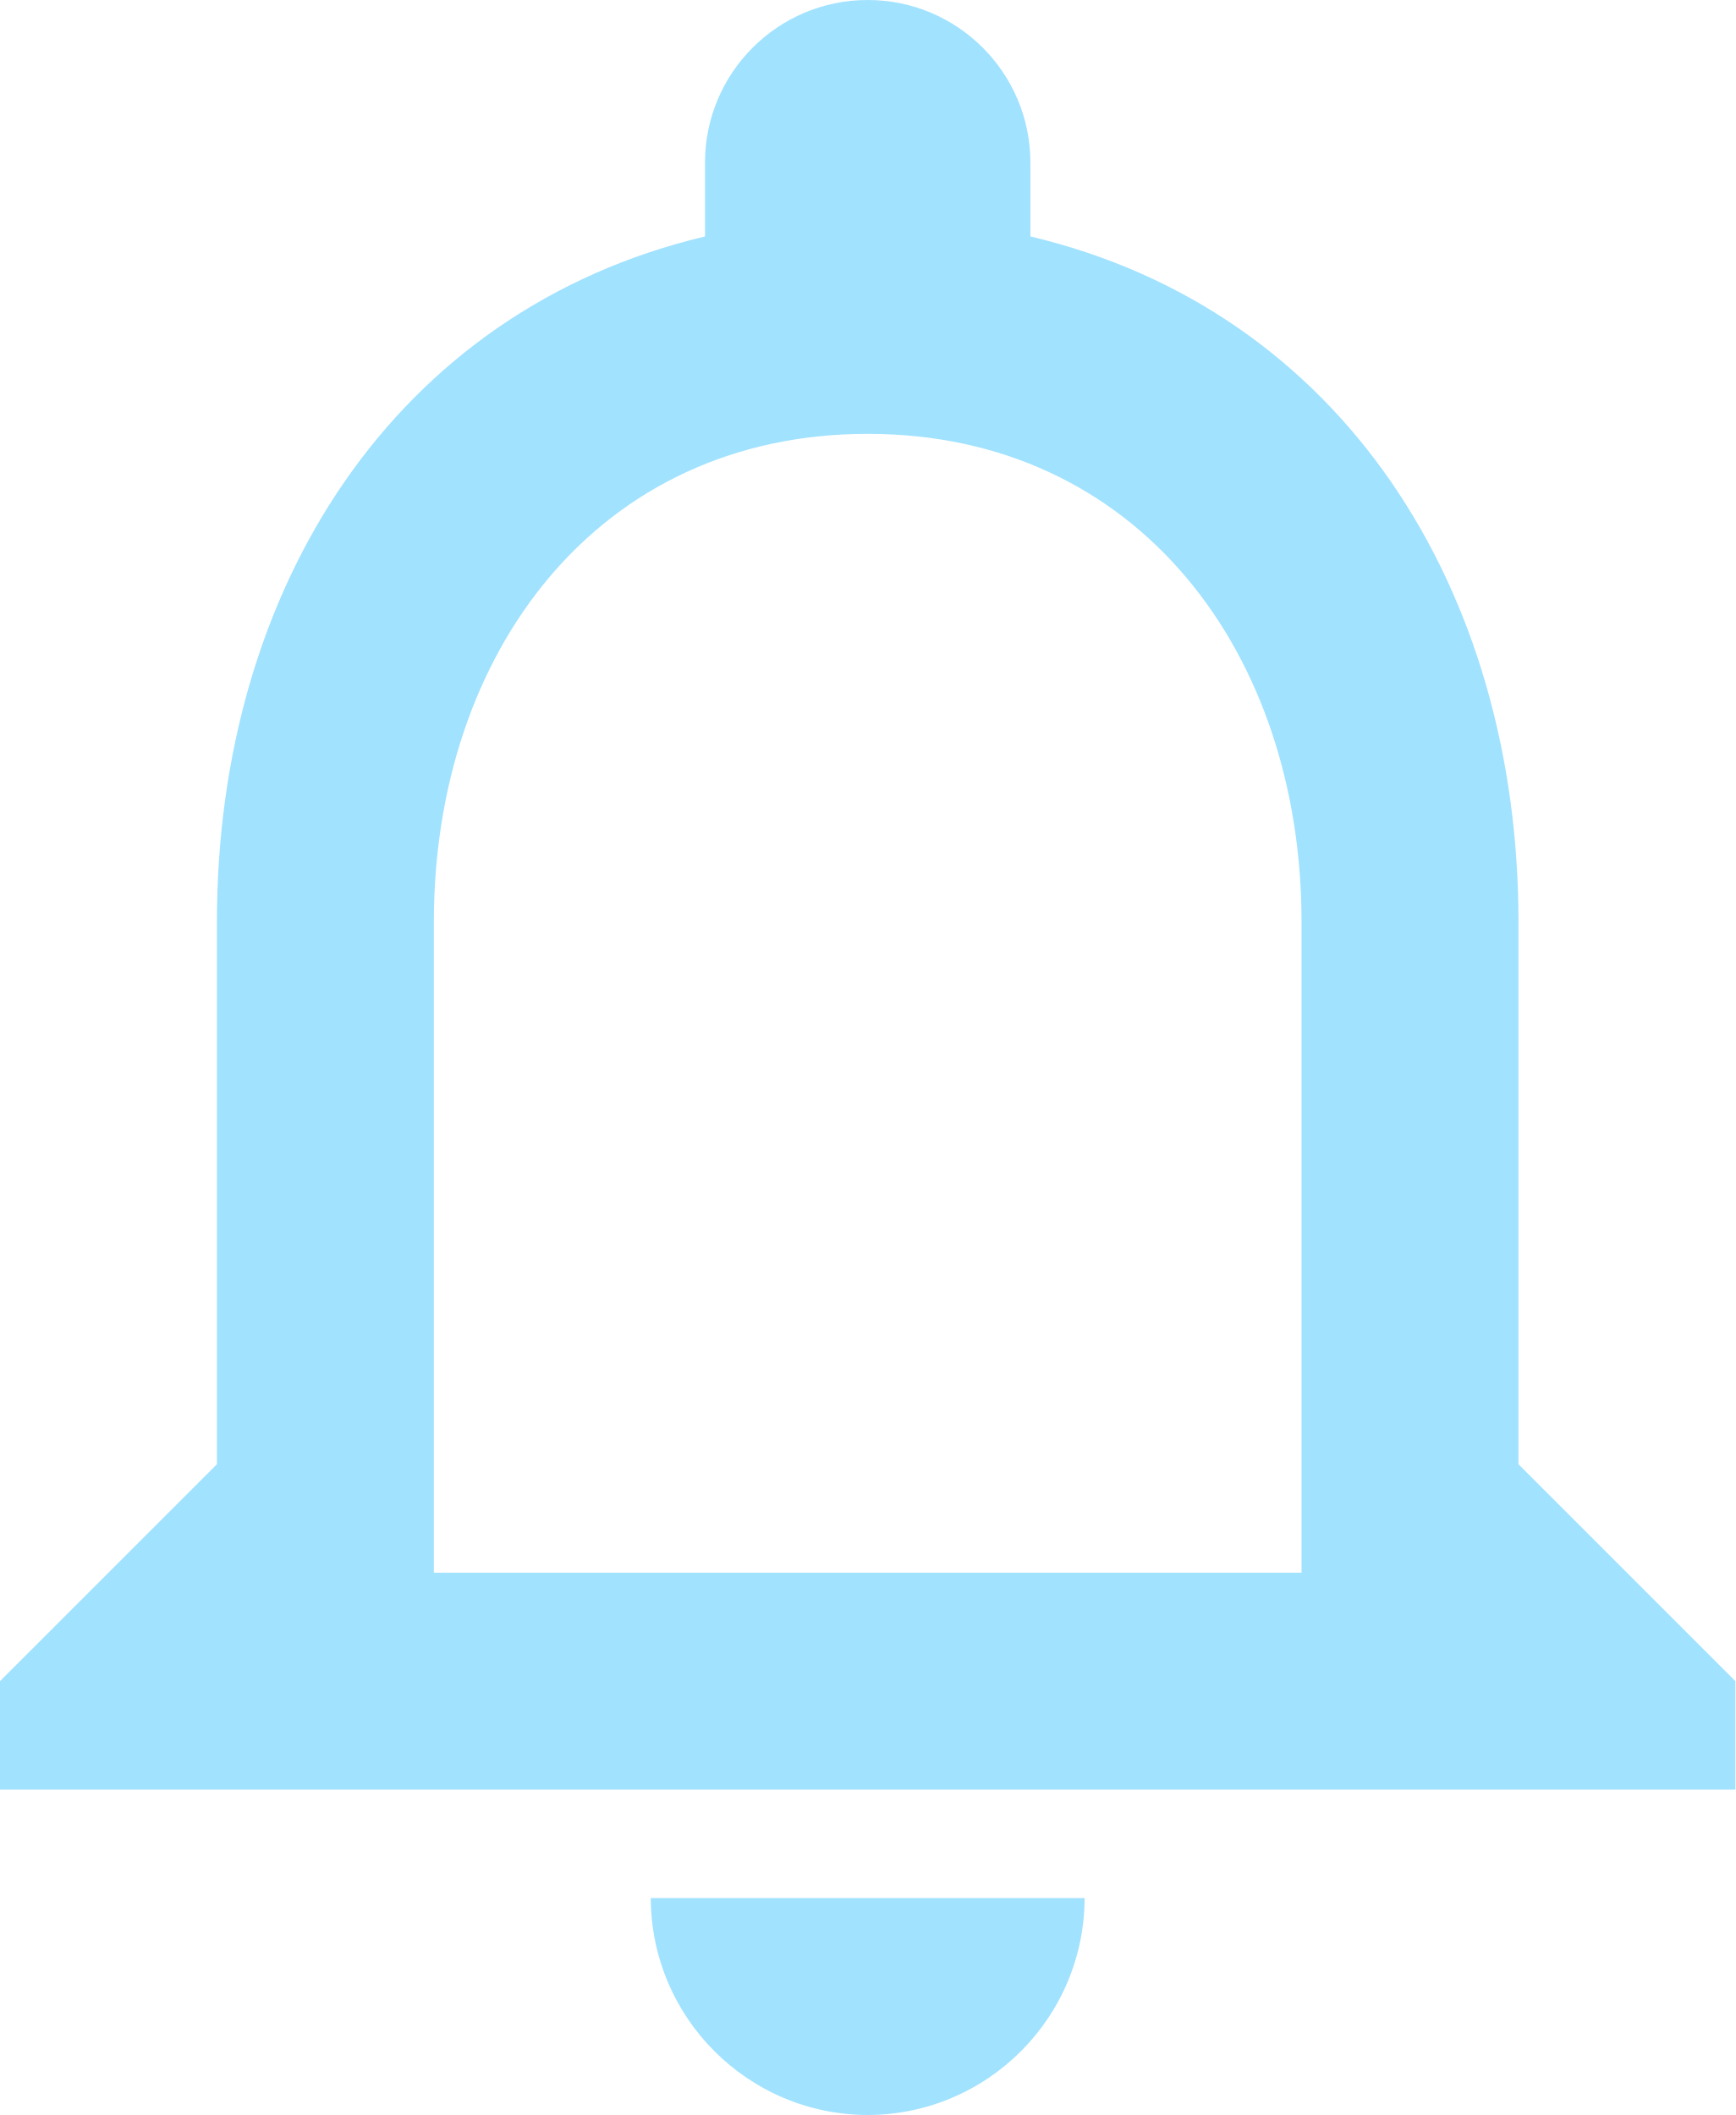
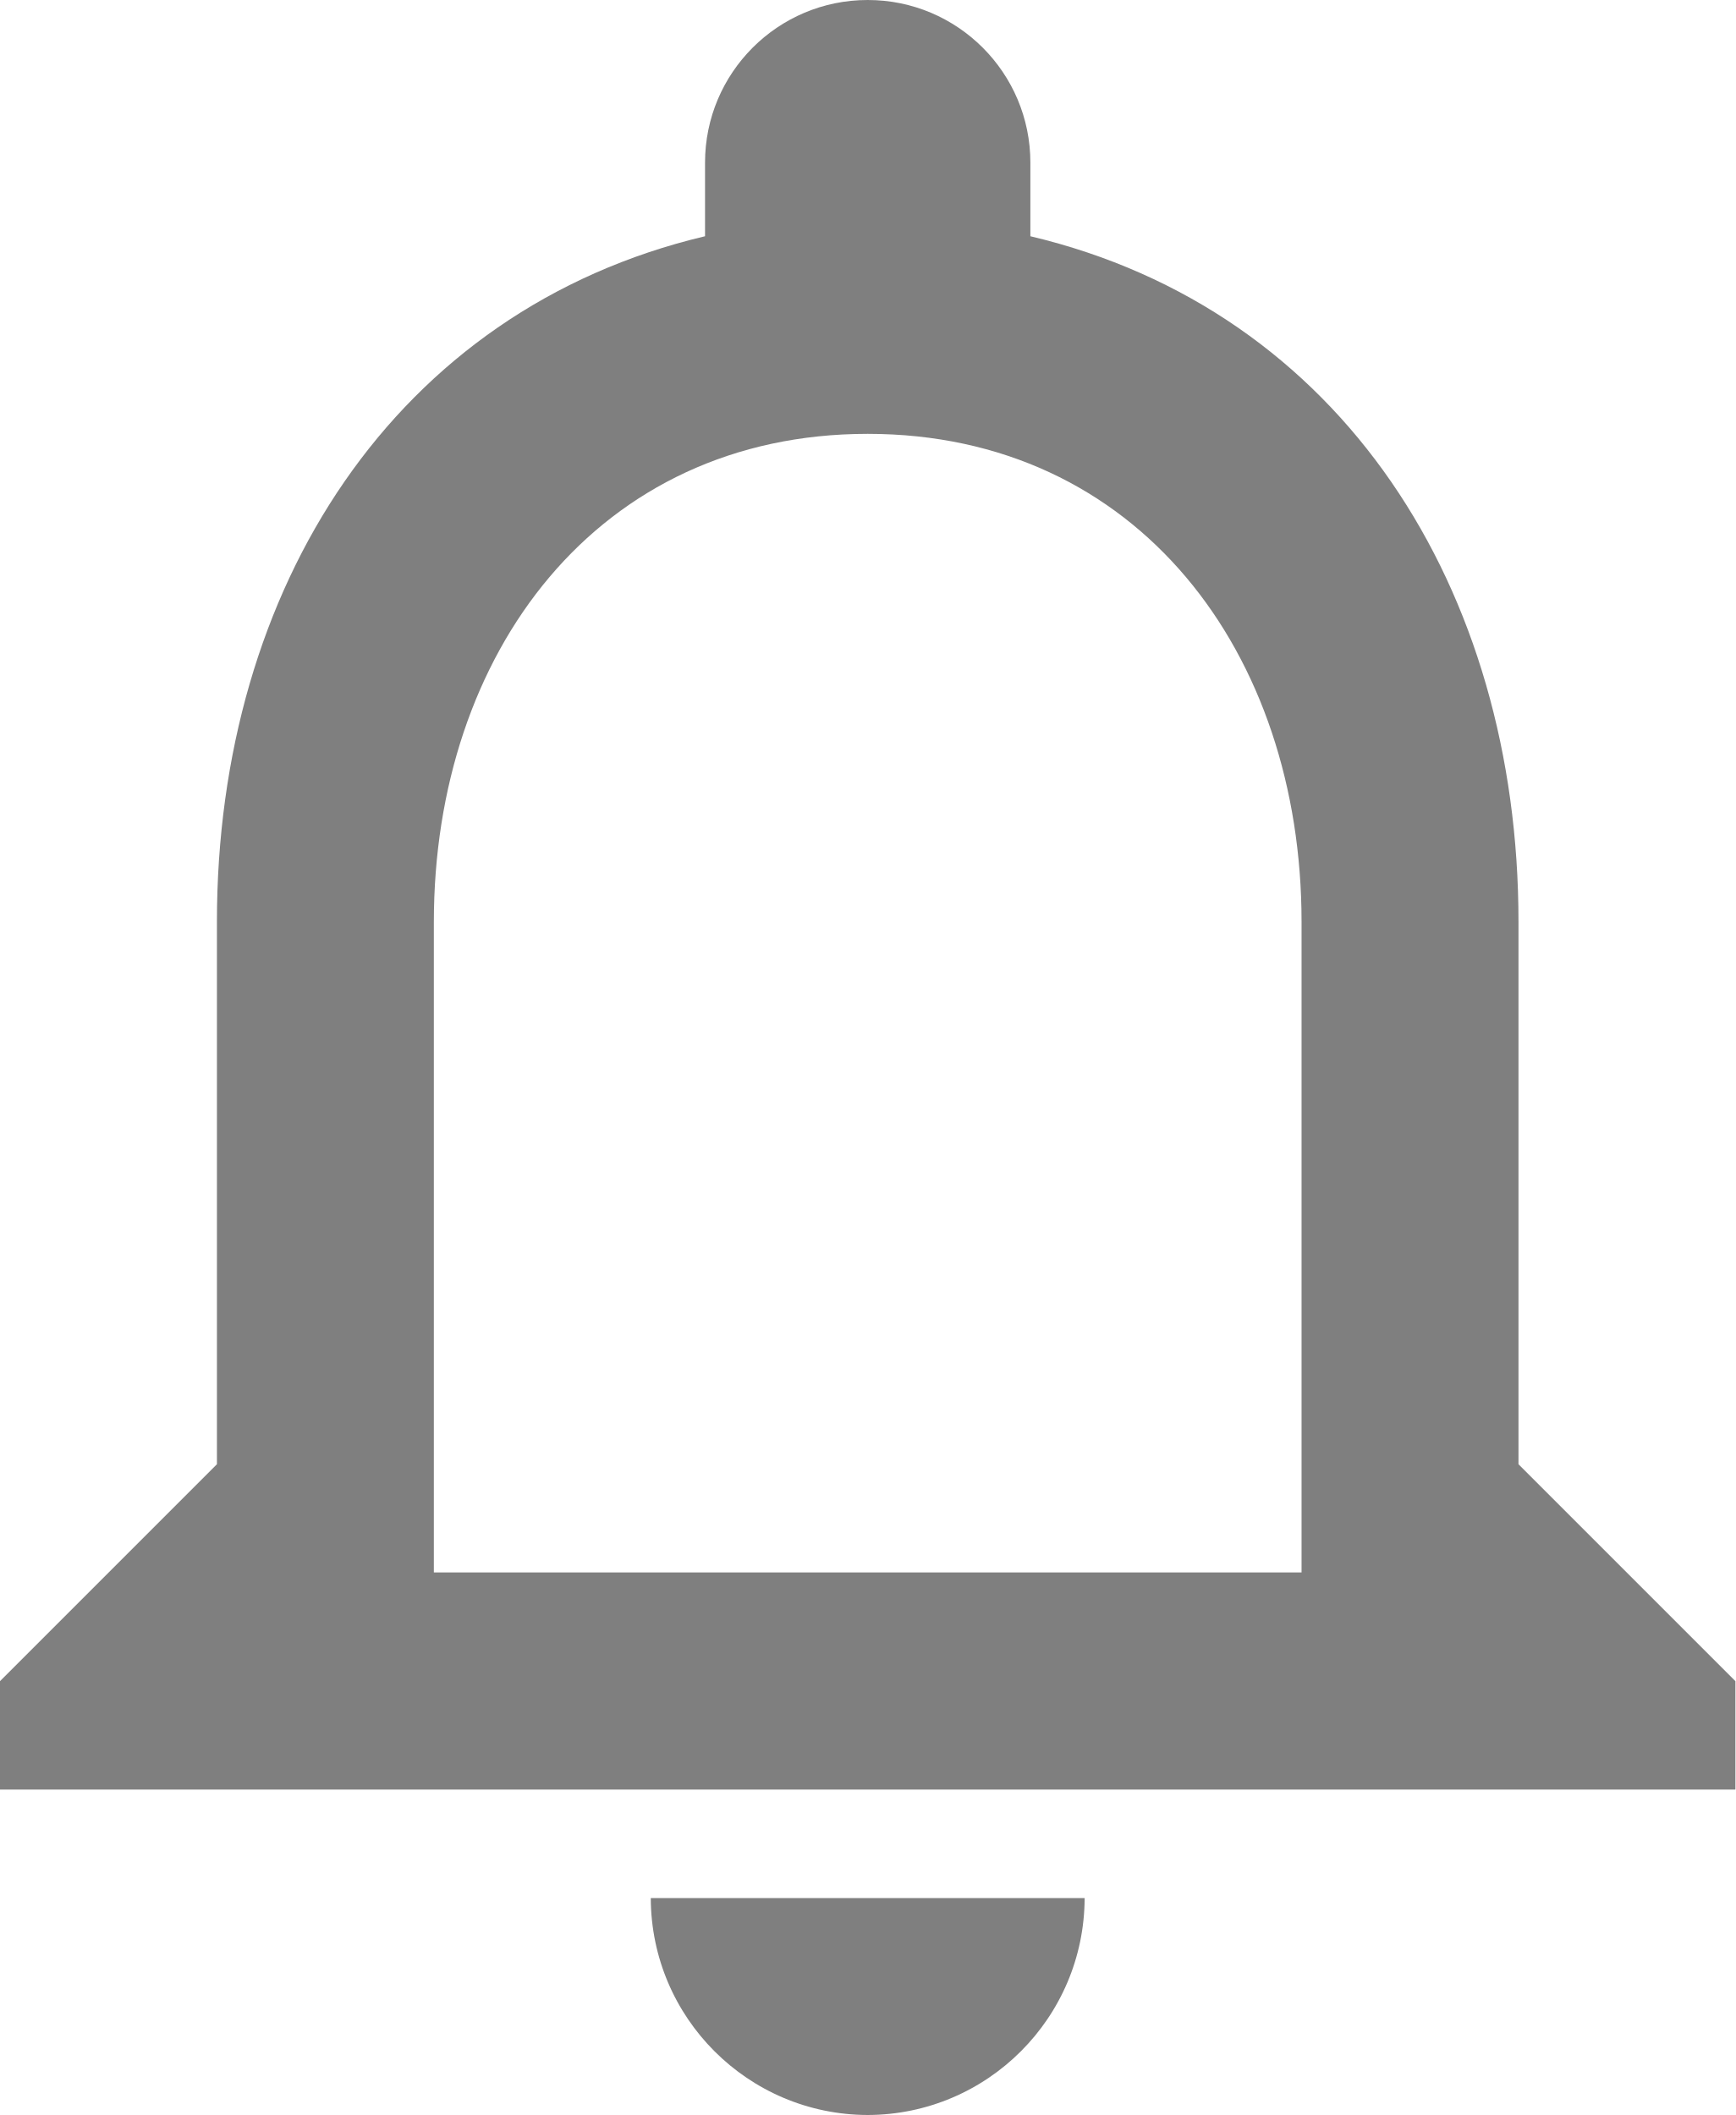
- <svg xmlns="http://www.w3.org/2000/svg" width="16" height="19.5" viewBox="0 0 16 19.5">
-   <path id="ic_notifications_none_24px" d="M12,22a2.006,2.006,0,0,0,2-2H10A2.006,2.006,0,0,0,12,22Zm6-6V11c0-3.07-1.63-5.64-4.5-6.32V4a1.5,1.5,0,0,0-3,0v.68C7.64,5.36,6,7.92,6,11v5L4,18v1H20V18Zm-2,1H8V11c0-2.48,1.51-4.5,4-4.5s4,2.02,4,4.5Z" transform="translate(-4 -2.5)" fill="#a1e2ff" />
+ <svg xmlns="http://www.w3.org/2000/svg" width="18.872" height="23" viewBox="0 0 18.872 23">
+   <path id="ic_notifications_none_24px" d="M13.436,25.5a2.366,2.366,0,0,0,2.359-2.359H11.077A2.366,2.366,0,0,0,13.436,25.5Zm7.077-7.077v-5.9c0-3.621-1.923-6.652-5.308-7.454v-.8a1.769,1.769,0,1,0-3.538,0v.8c-3.373.8-5.308,3.822-5.308,7.454v5.9L4,20.782v1.179H22.872V20.782ZM18.154,19.6H8.718V12.526c0-2.925,1.781-5.308,4.718-5.308s4.718,2.383,4.718,5.308Z" transform="translate(-4 -2.5)" fill="#7f7f7f" />
</svg>
